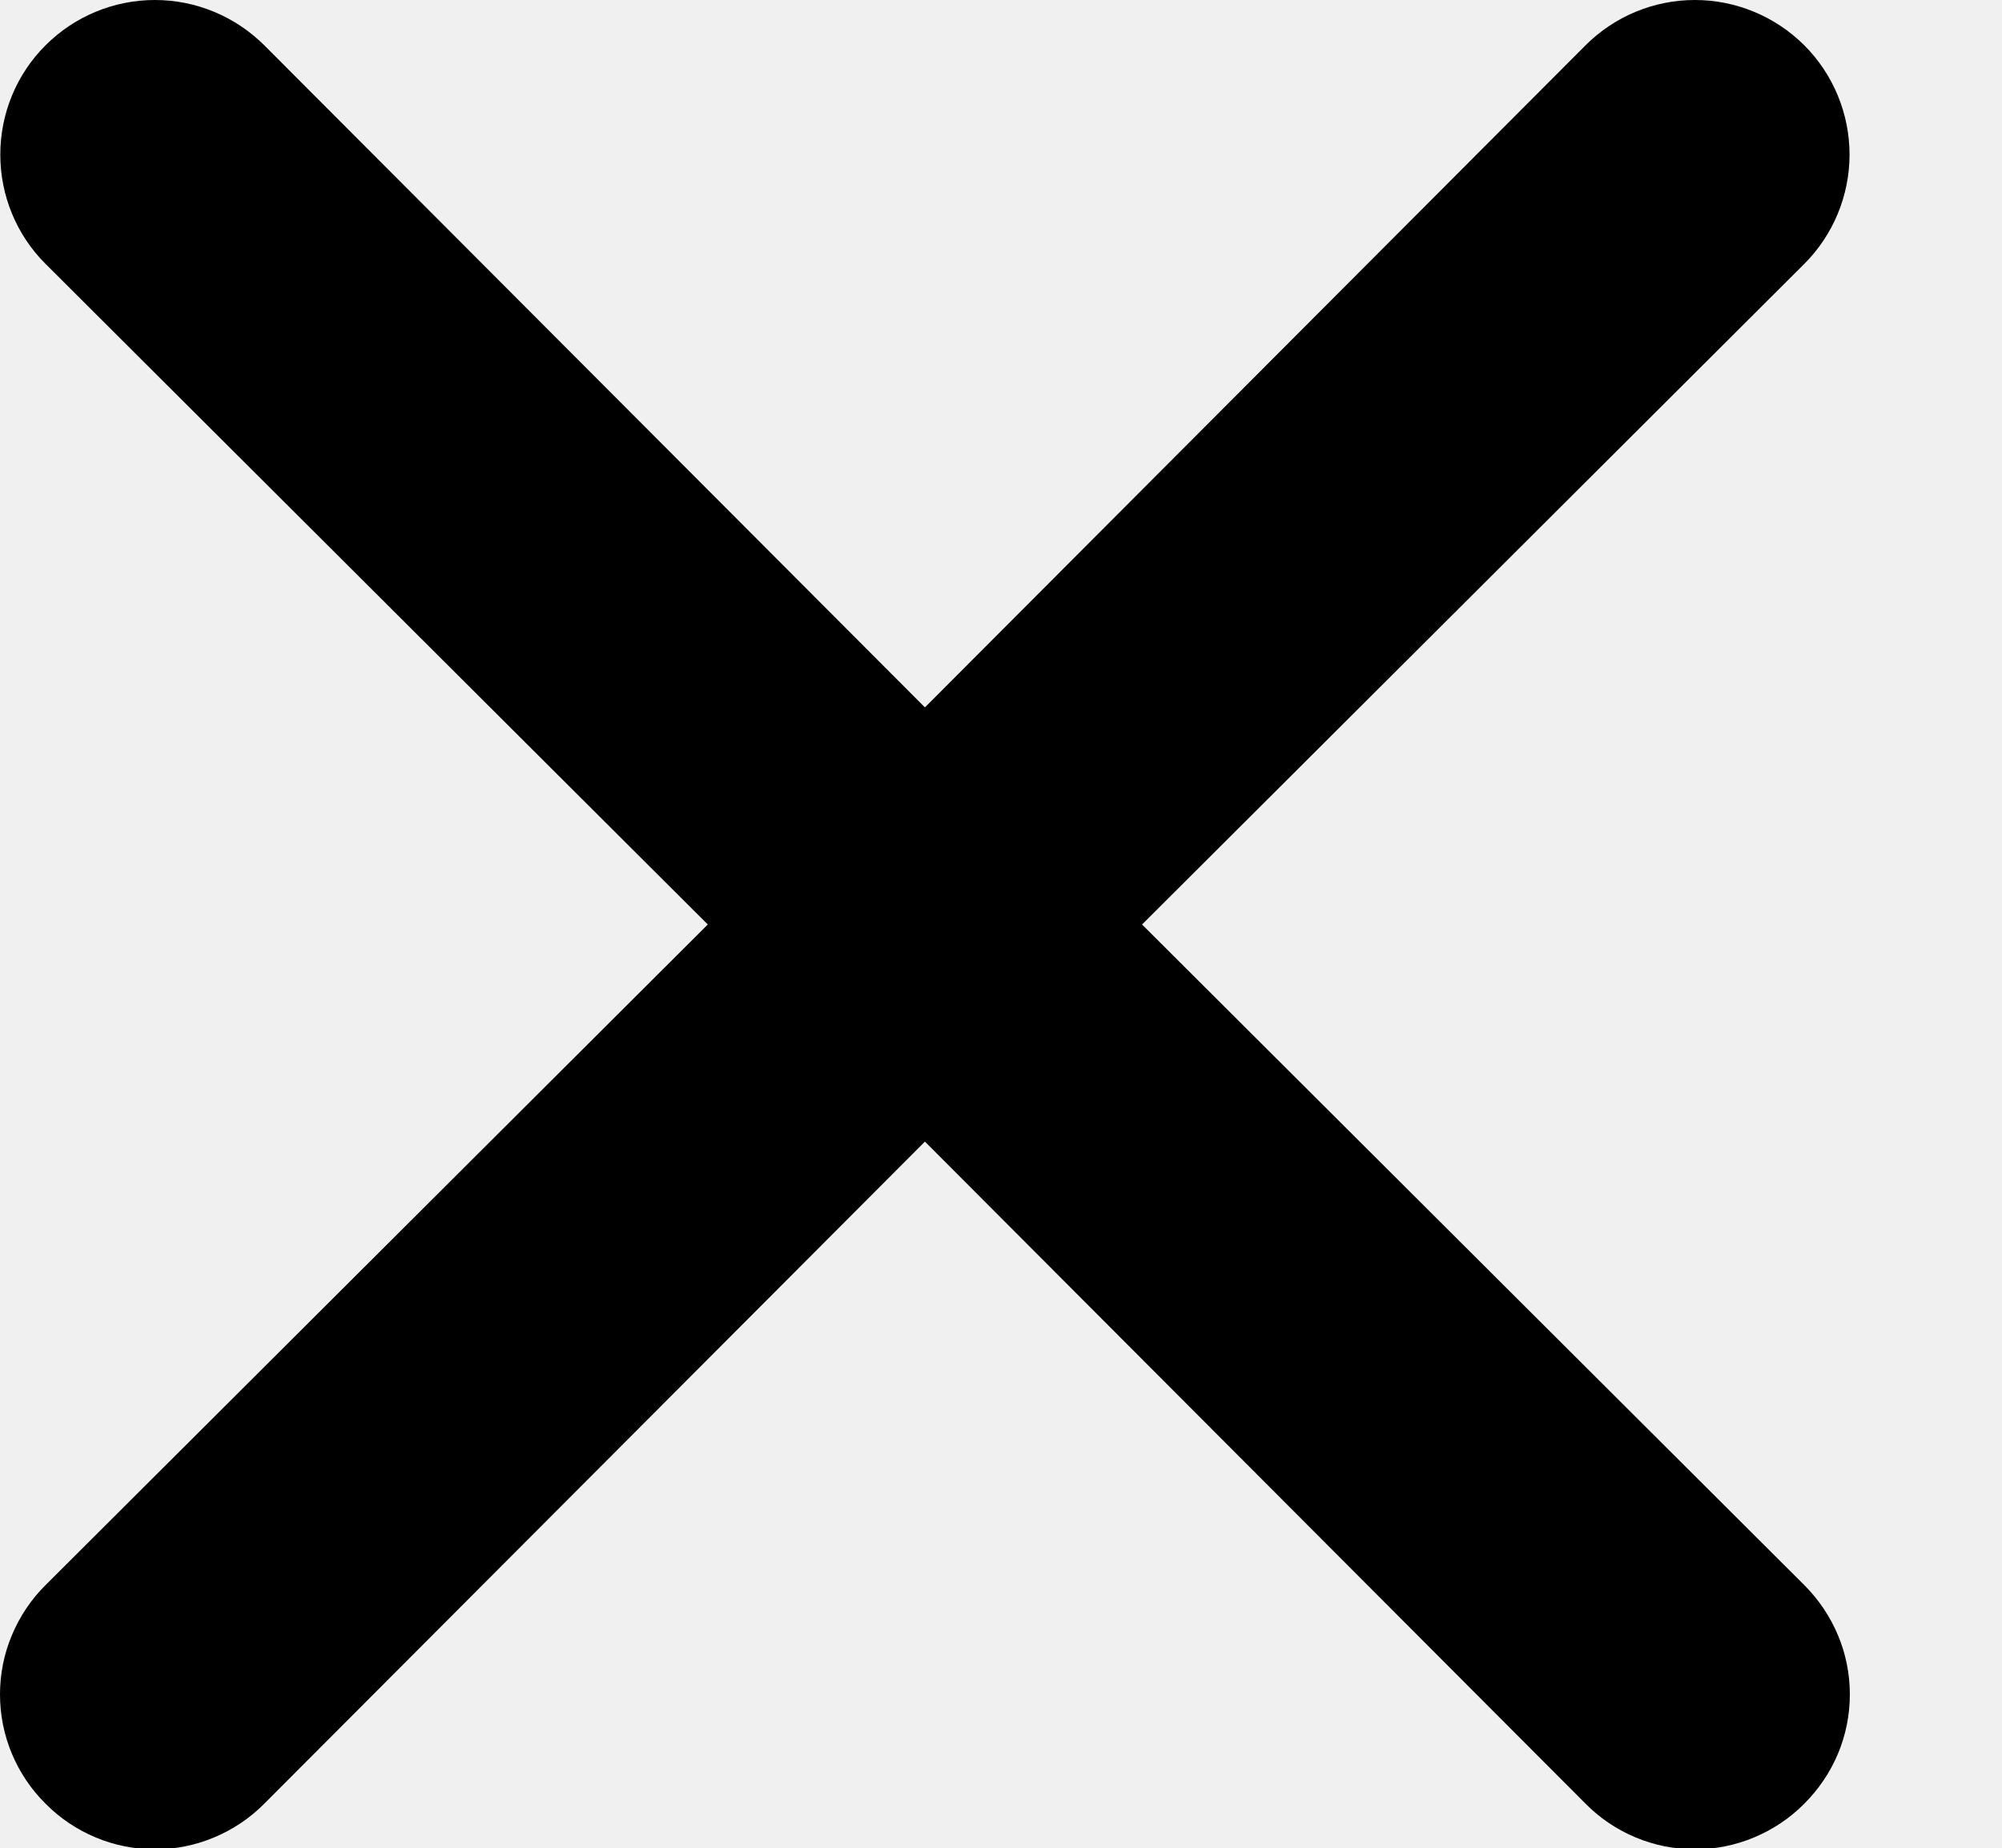
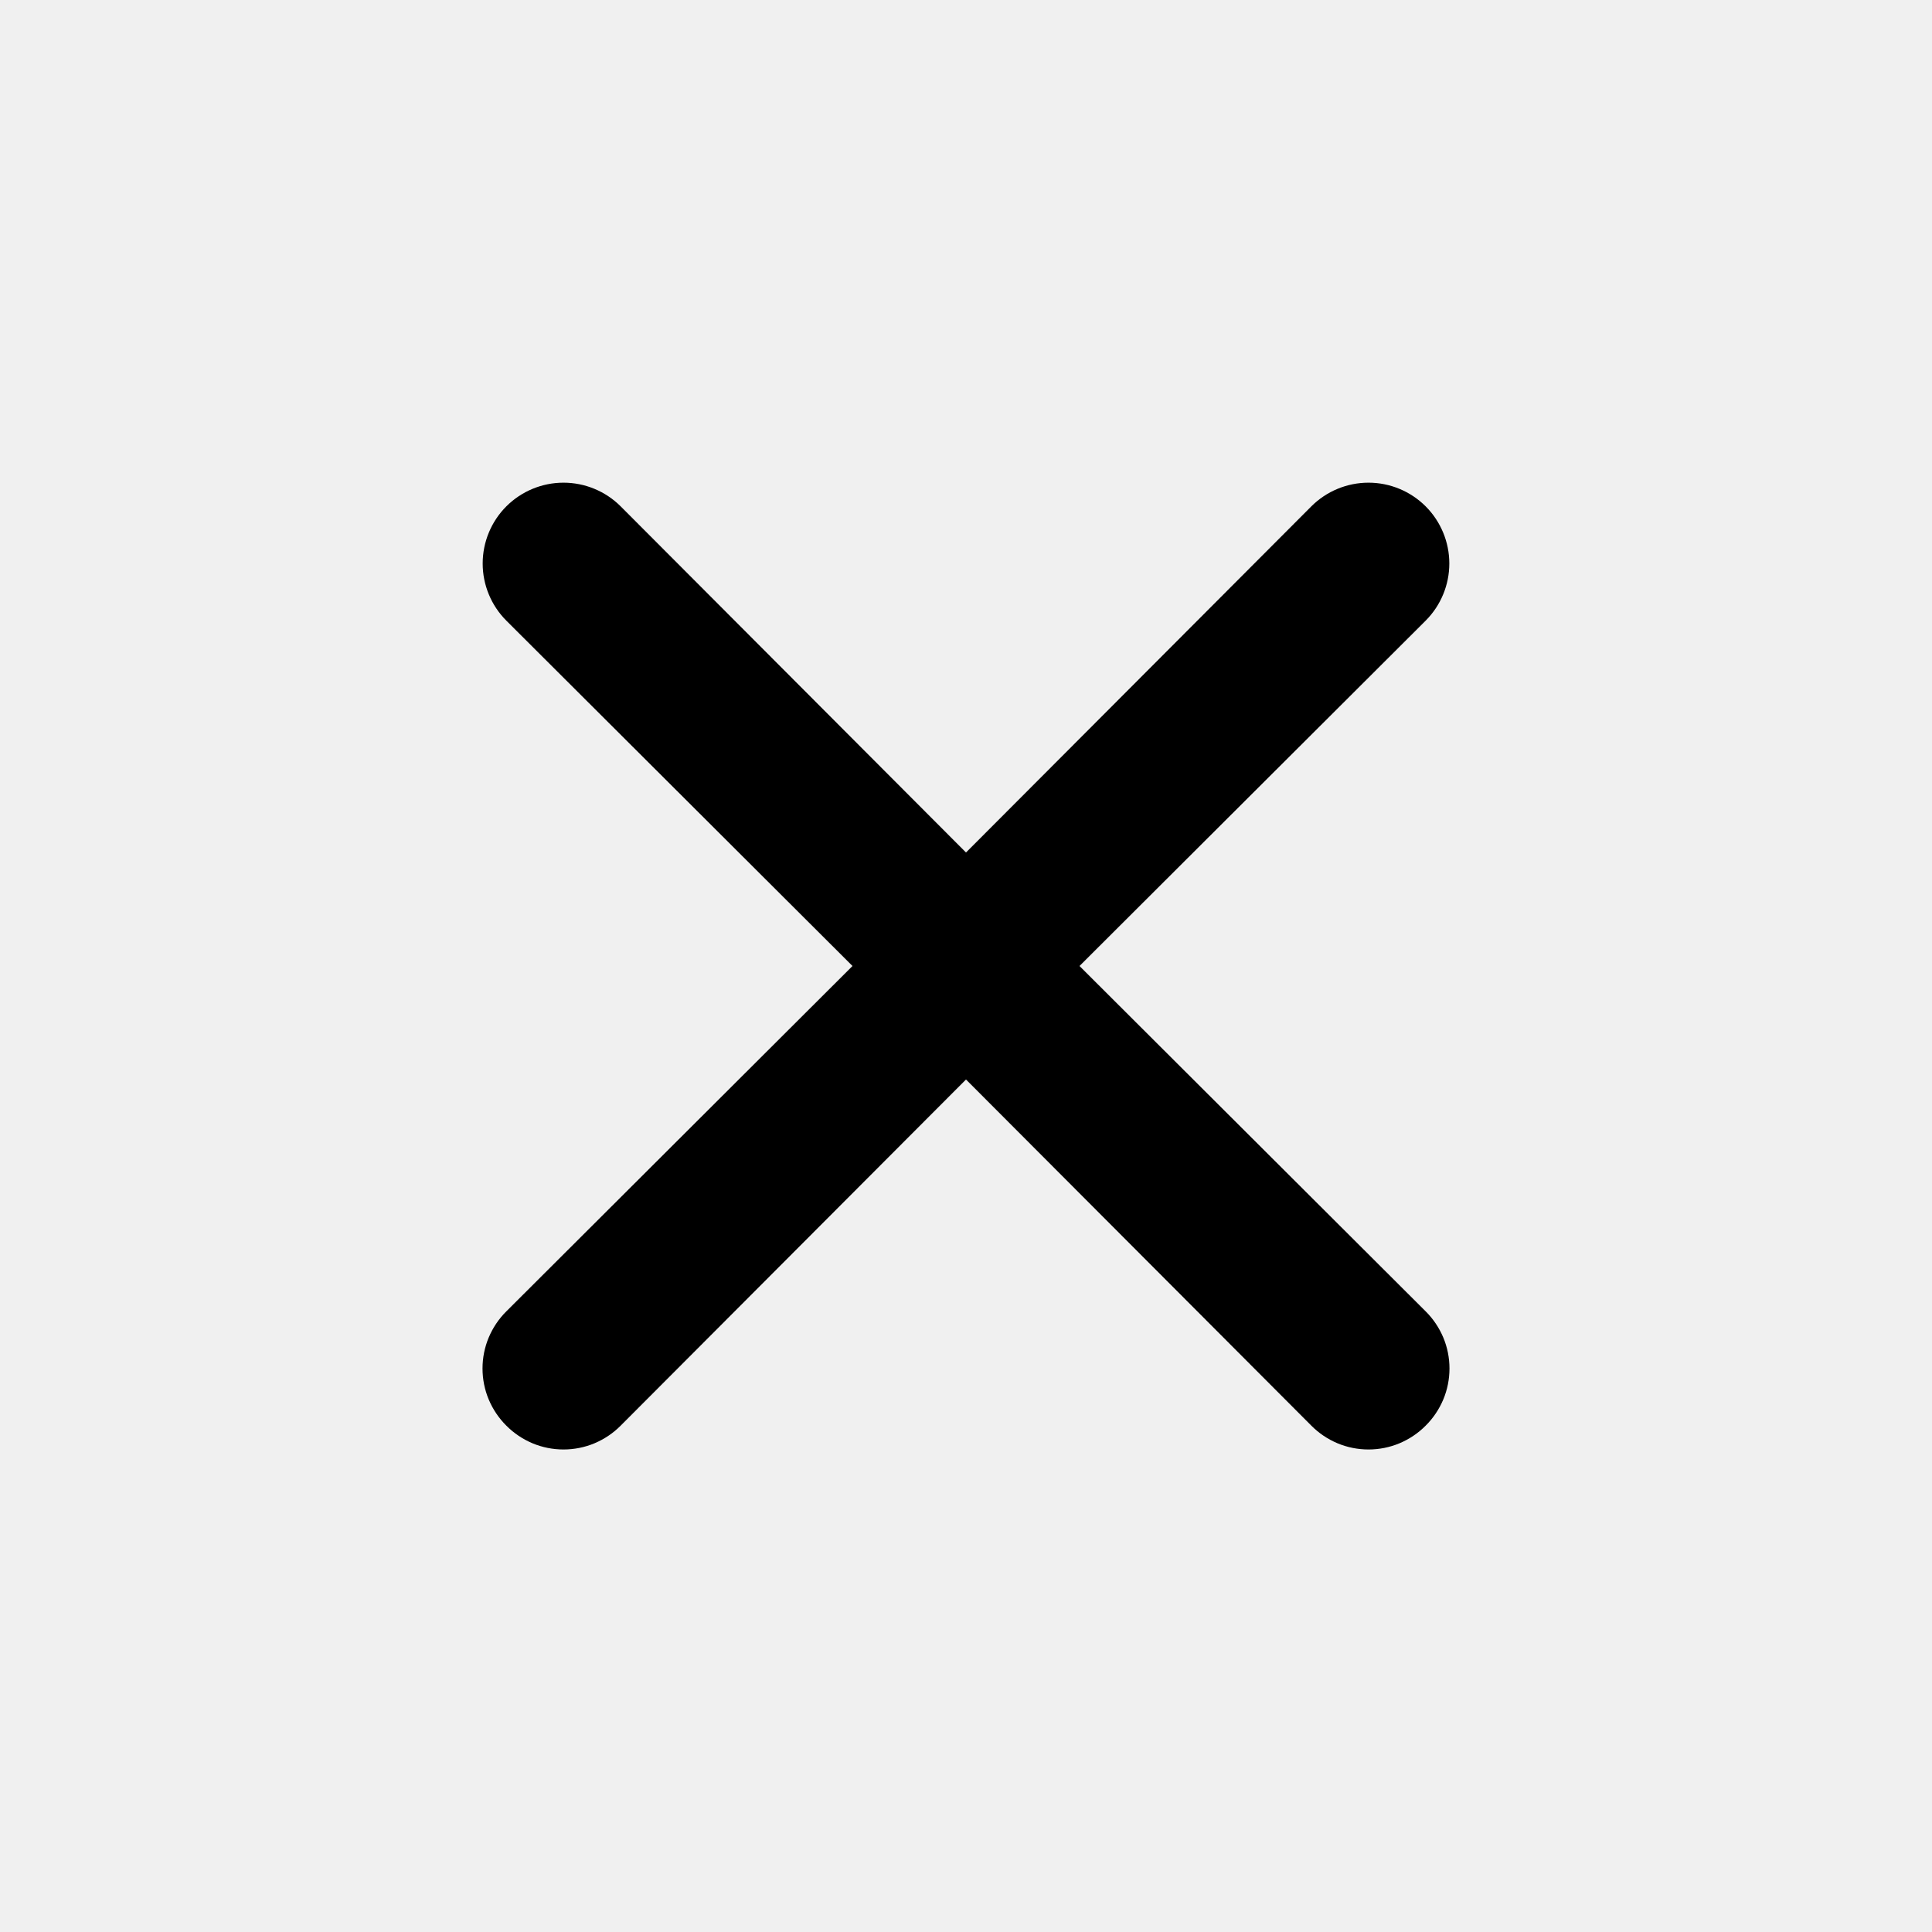
- <svg xmlns="http://www.w3.org/2000/svg" width="13" height="12" viewBox="0 0 13 12" fill="currentColor">
-   <path d="M7.416 6.004L11.716 1.714C11.904 1.526 12.01 1.27 12.01 1.004C12.01 0.738 11.904 0.482 11.716 0.294C11.527 0.106 11.272 0 11.006 0C10.739 0 10.484 0.106 10.296 0.294L6.006 4.594L1.716 0.294C1.527 0.106 1.272 -1.9841e-09 1.006 0C0.739 1.9841e-09 0.484 0.106 0.296 0.294C0.107 0.482 0.002 0.738 0.002 1.004C0.002 1.27 0.107 1.526 0.296 1.714L4.596 6.004L0.296 10.294C0.202 10.387 0.128 10.498 0.077 10.62C0.026 10.741 0 10.872 0 11.004C0 11.136 0.026 11.267 0.077 11.389C0.128 11.511 0.202 11.621 0.296 11.714C0.389 11.808 0.499 11.882 0.621 11.933C0.743 11.984 0.874 12.01 1.006 12.01C1.138 12.01 1.269 11.984 1.39 11.933C1.512 11.882 1.623 11.808 1.716 11.714L6.006 7.414L10.296 11.714C10.389 11.808 10.499 11.882 10.621 11.933C10.743 11.984 10.874 12.01 11.006 12.01C11.138 12.01 11.268 11.984 11.39 11.933C11.512 11.882 11.623 11.808 11.716 11.714C11.809 11.621 11.884 11.511 11.935 11.389C11.986 11.267 12.012 11.136 12.012 11.004C12.012 10.872 11.986 10.741 11.935 10.62C11.884 10.498 11.809 10.387 11.716 10.294L7.416 6.004Z" fill="currentColor" />
+ <svg xmlns="http://www.w3.org/2000/svg" width="24" height="24" viewBox="0 0 24 24" fill="none">
+   <g clip-path="url(#clip0_306_3913)">
+     <path d="M13.41 12L17.71 7.71C17.898 7.522 18.004 7.266 18.004 7C18.004 6.734 17.898 6.478 17.71 6.29C17.522 6.102 17.266 5.996 17 5.996C16.734 5.996 16.478 6.102 16.29 6.29L12 10.59L7.71 6.29C7.522 6.102 7.266 5.996 7 5.996C6.734 5.996 6.478 6.102 6.29 6.29C6.102 6.478 5.996 6.734 5.996 7C5.996 7.266 6.102 7.522 6.29 7.71L10.59 12L6.29 16.29C6.196 16.383 6.122 16.494 6.071 16.615C6.02 16.737 5.994 16.868 5.994 17C5.994 17.132 6.02 17.263 6.071 17.385C6.122 17.506 6.196 17.617 6.29 17.71C6.383 17.804 6.494 17.878 6.615 17.929C6.737 17.98 6.868 18.006 7 18.006C7.132 18.006 7.263 17.98 7.385 17.929C7.506 17.878 7.617 17.804 7.71 17.71L12 13.41L16.29 17.71C16.383 17.804 16.494 17.878 16.615 17.929C16.737 17.98 16.868 18.006 17 18.006C17.132 18.006 17.263 17.98 17.385 17.929C17.506 17.878 17.617 17.804 17.71 17.71C17.804 17.617 17.878 17.506 17.929 17.385C17.98 17.263 18.006 17.132 18.006 17C18.006 16.868 17.98 16.737 17.929 16.615C17.878 16.494 17.804 16.383 17.71 16.29L13.41 12Z" fill="black" />
+   </g>
+   <defs>
+     <clipPath id="clip0_306_3913">
+       <rect width="24" height="24" fill="white" />
+     </clipPath>
+   </defs>
</svg>
